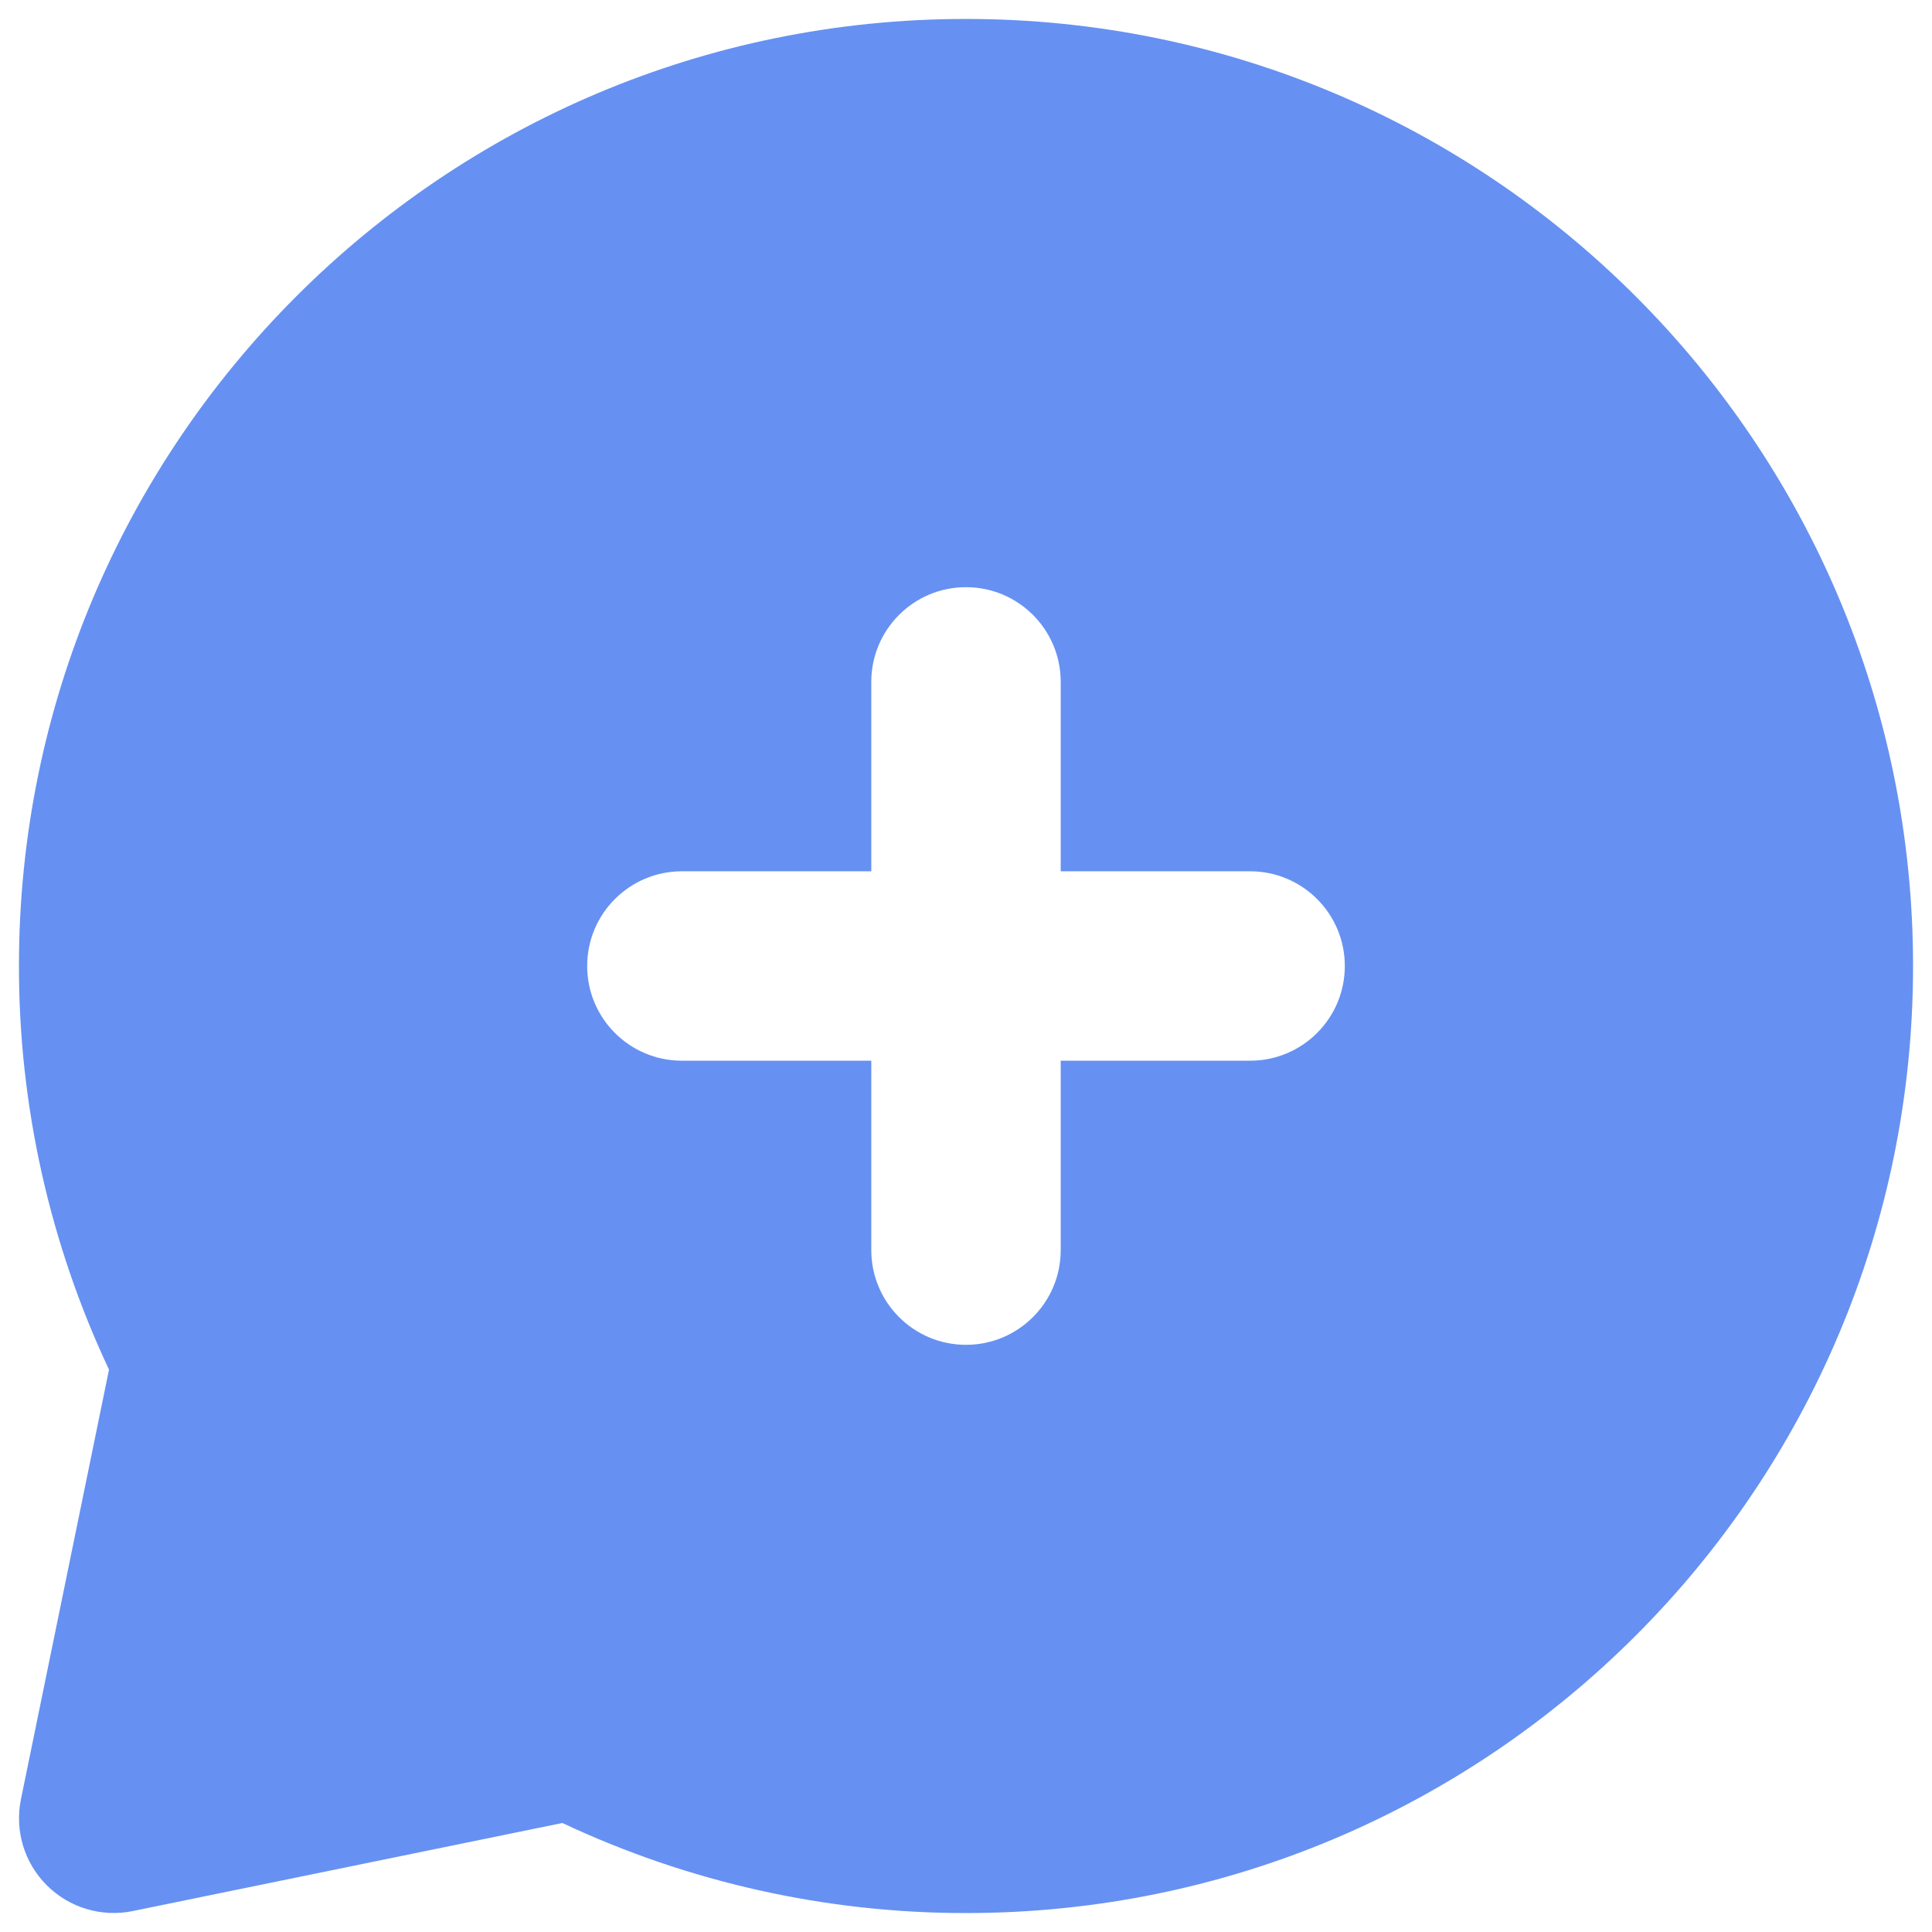
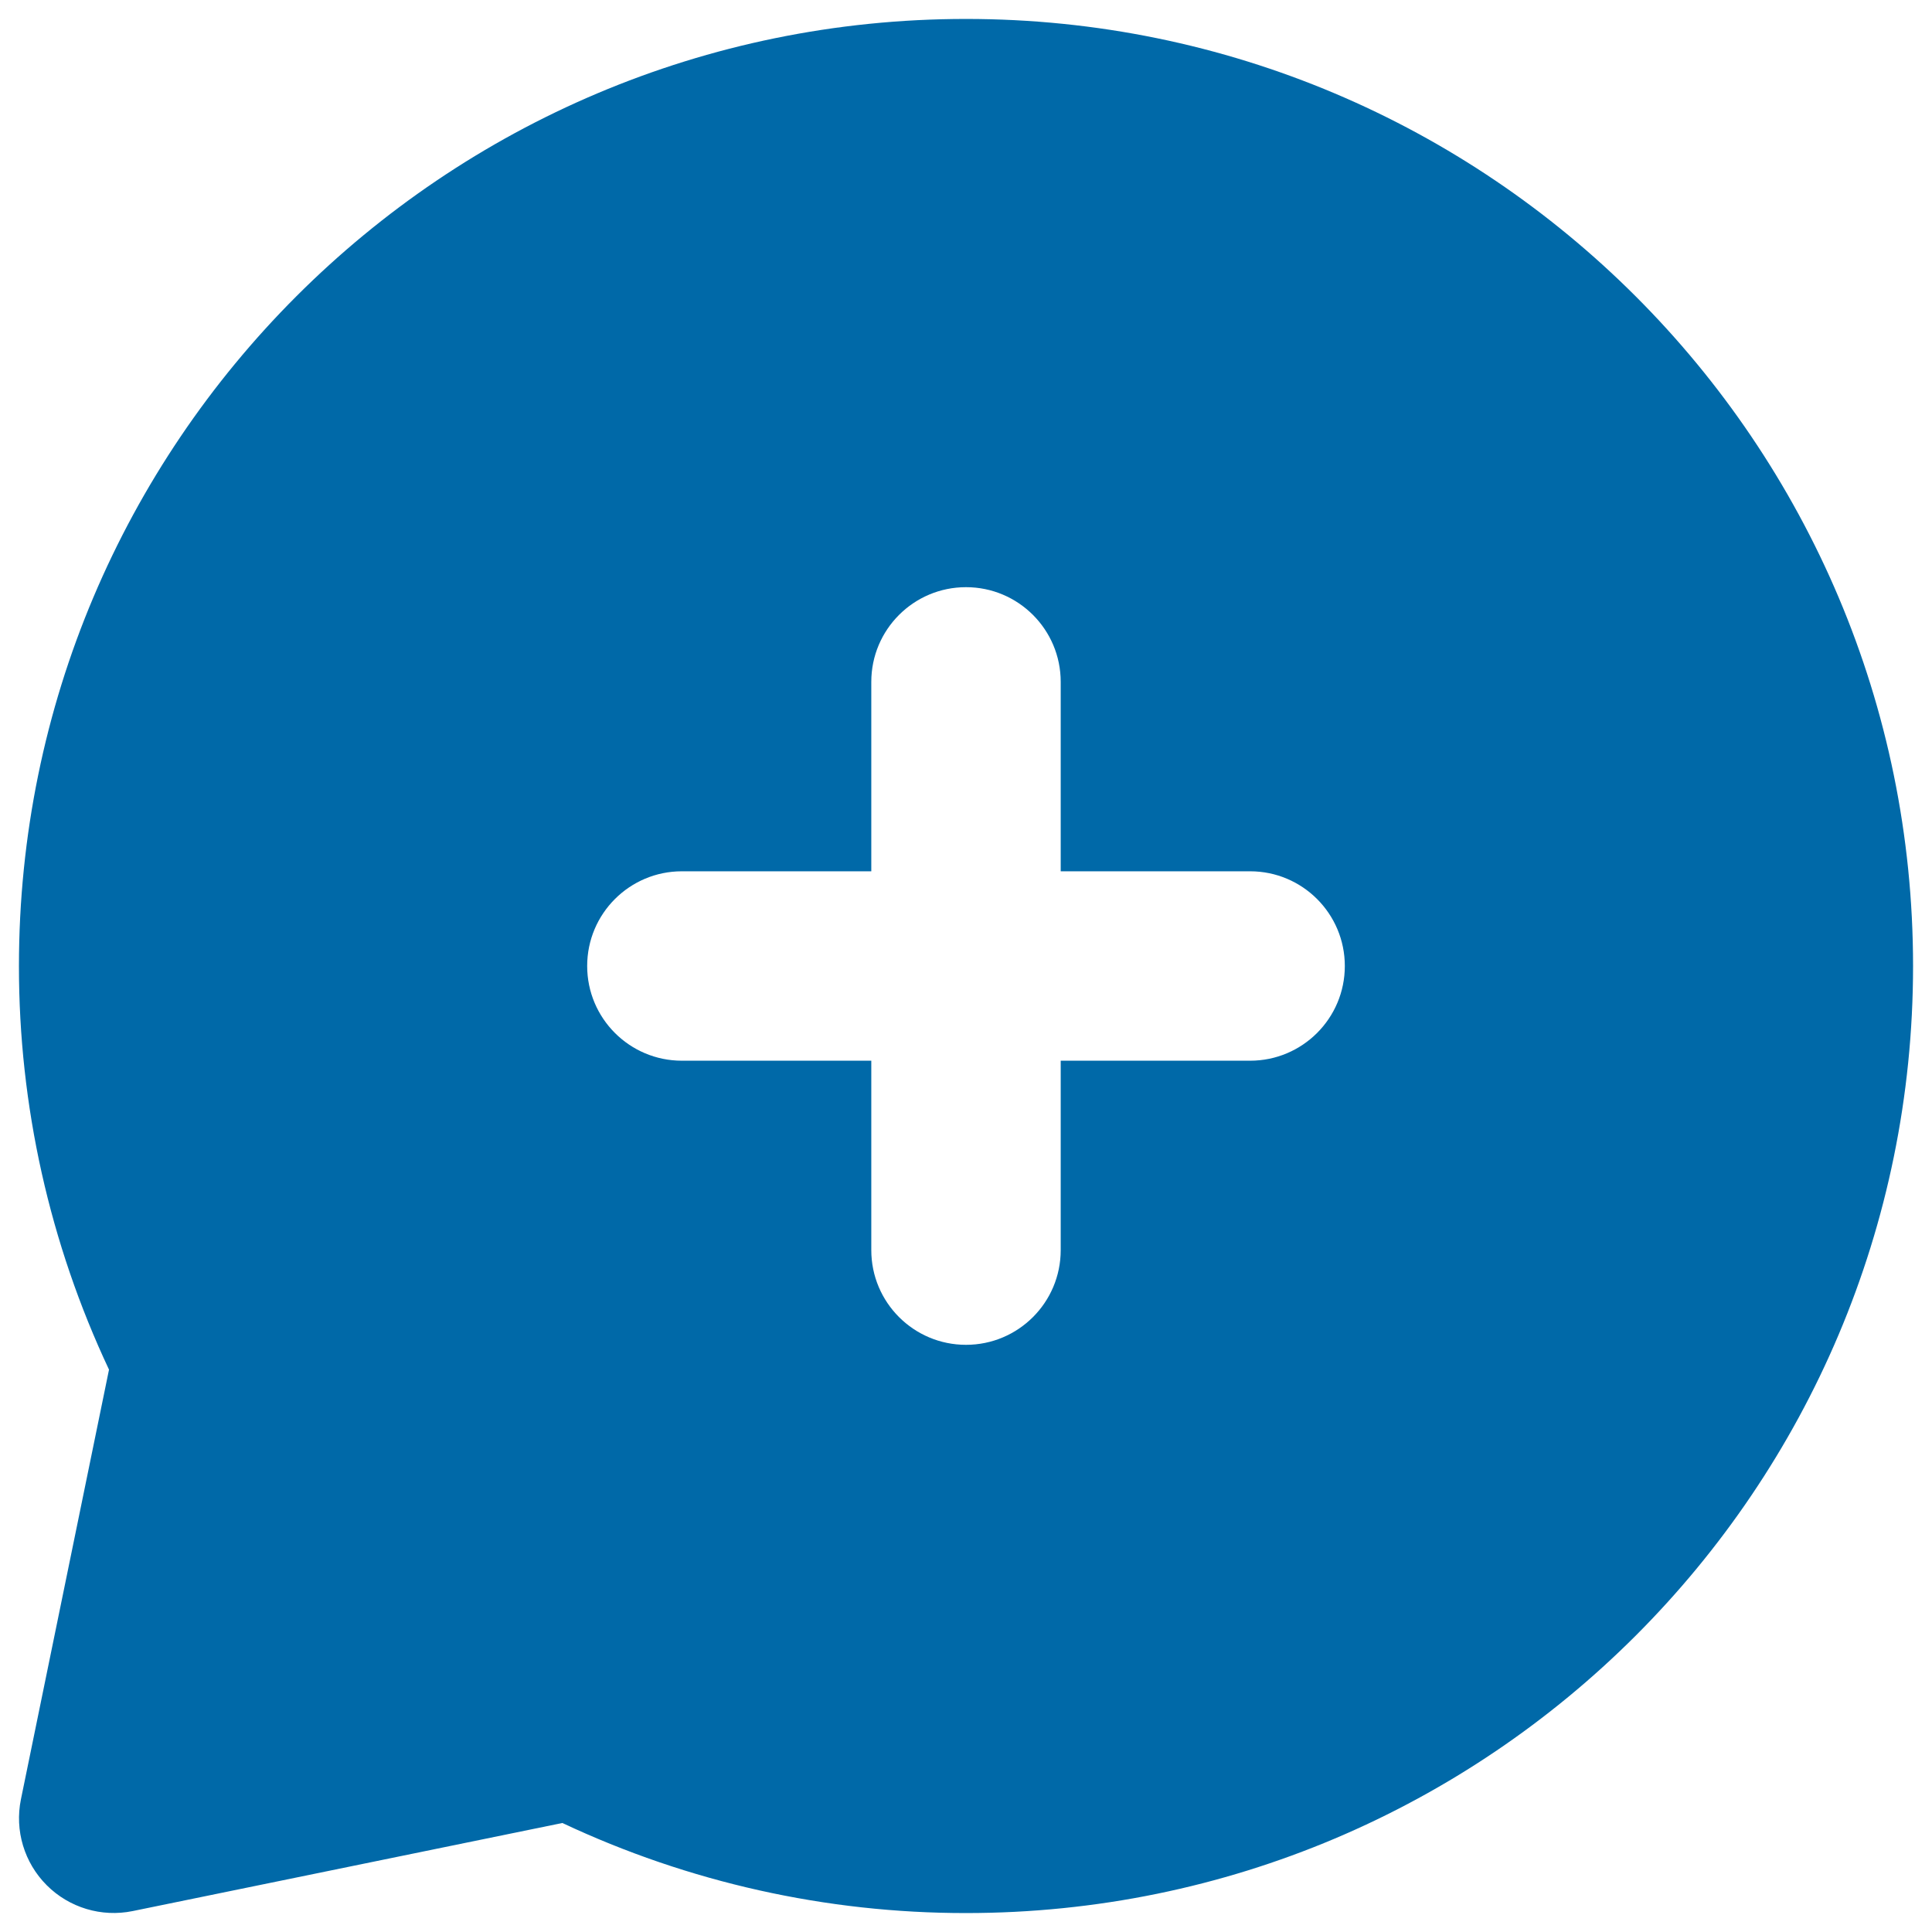
<svg xmlns="http://www.w3.org/2000/svg" width="32" height="32" viewBox="1.8 1.8 20.4 20.4">
-   <path fill="#6691F2" fill-rule="evenodd" clip-rule="evenodd" d="M2 12C2 6.477 6.477 2 12 2s10 4.477 10 10s-4.477 10-10 10a10 10 0 0 1-4.262-.951l-4.537.93a1 1 0 0 1-1.18-1.18l.93-4.537A10 10 0 0 1 2 12m10-4a1 1 0 0 1 1 1v2h2a1 1 0 1 1 0 2h-2v2a1 1 0 1 1-2 0v-2H9a1 1 0 1 1 0-2h2V9a1 1 0 0 1 1-1" />
+   <path fill="#0069A8" fill-rule="evenodd" clip-rule="evenodd" d="M2 12C2 6.477 6.477 2 12 2s10 4.477 10 10s-4.477 10-10 10a10 10 0 0 1-4.262-.951l-4.537.93a1 1 0 0 1-1.18-1.18l.93-4.537A10 10 0 0 1 2 12m10-4a1 1 0 0 1 1 1v2h2a1 1 0 1 1 0 2h-2v2a1 1 0 1 1-2 0v-2H9a1 1 0 1 1 0-2h2V9a1 1 0 0 1 1-1" />
</svg>
